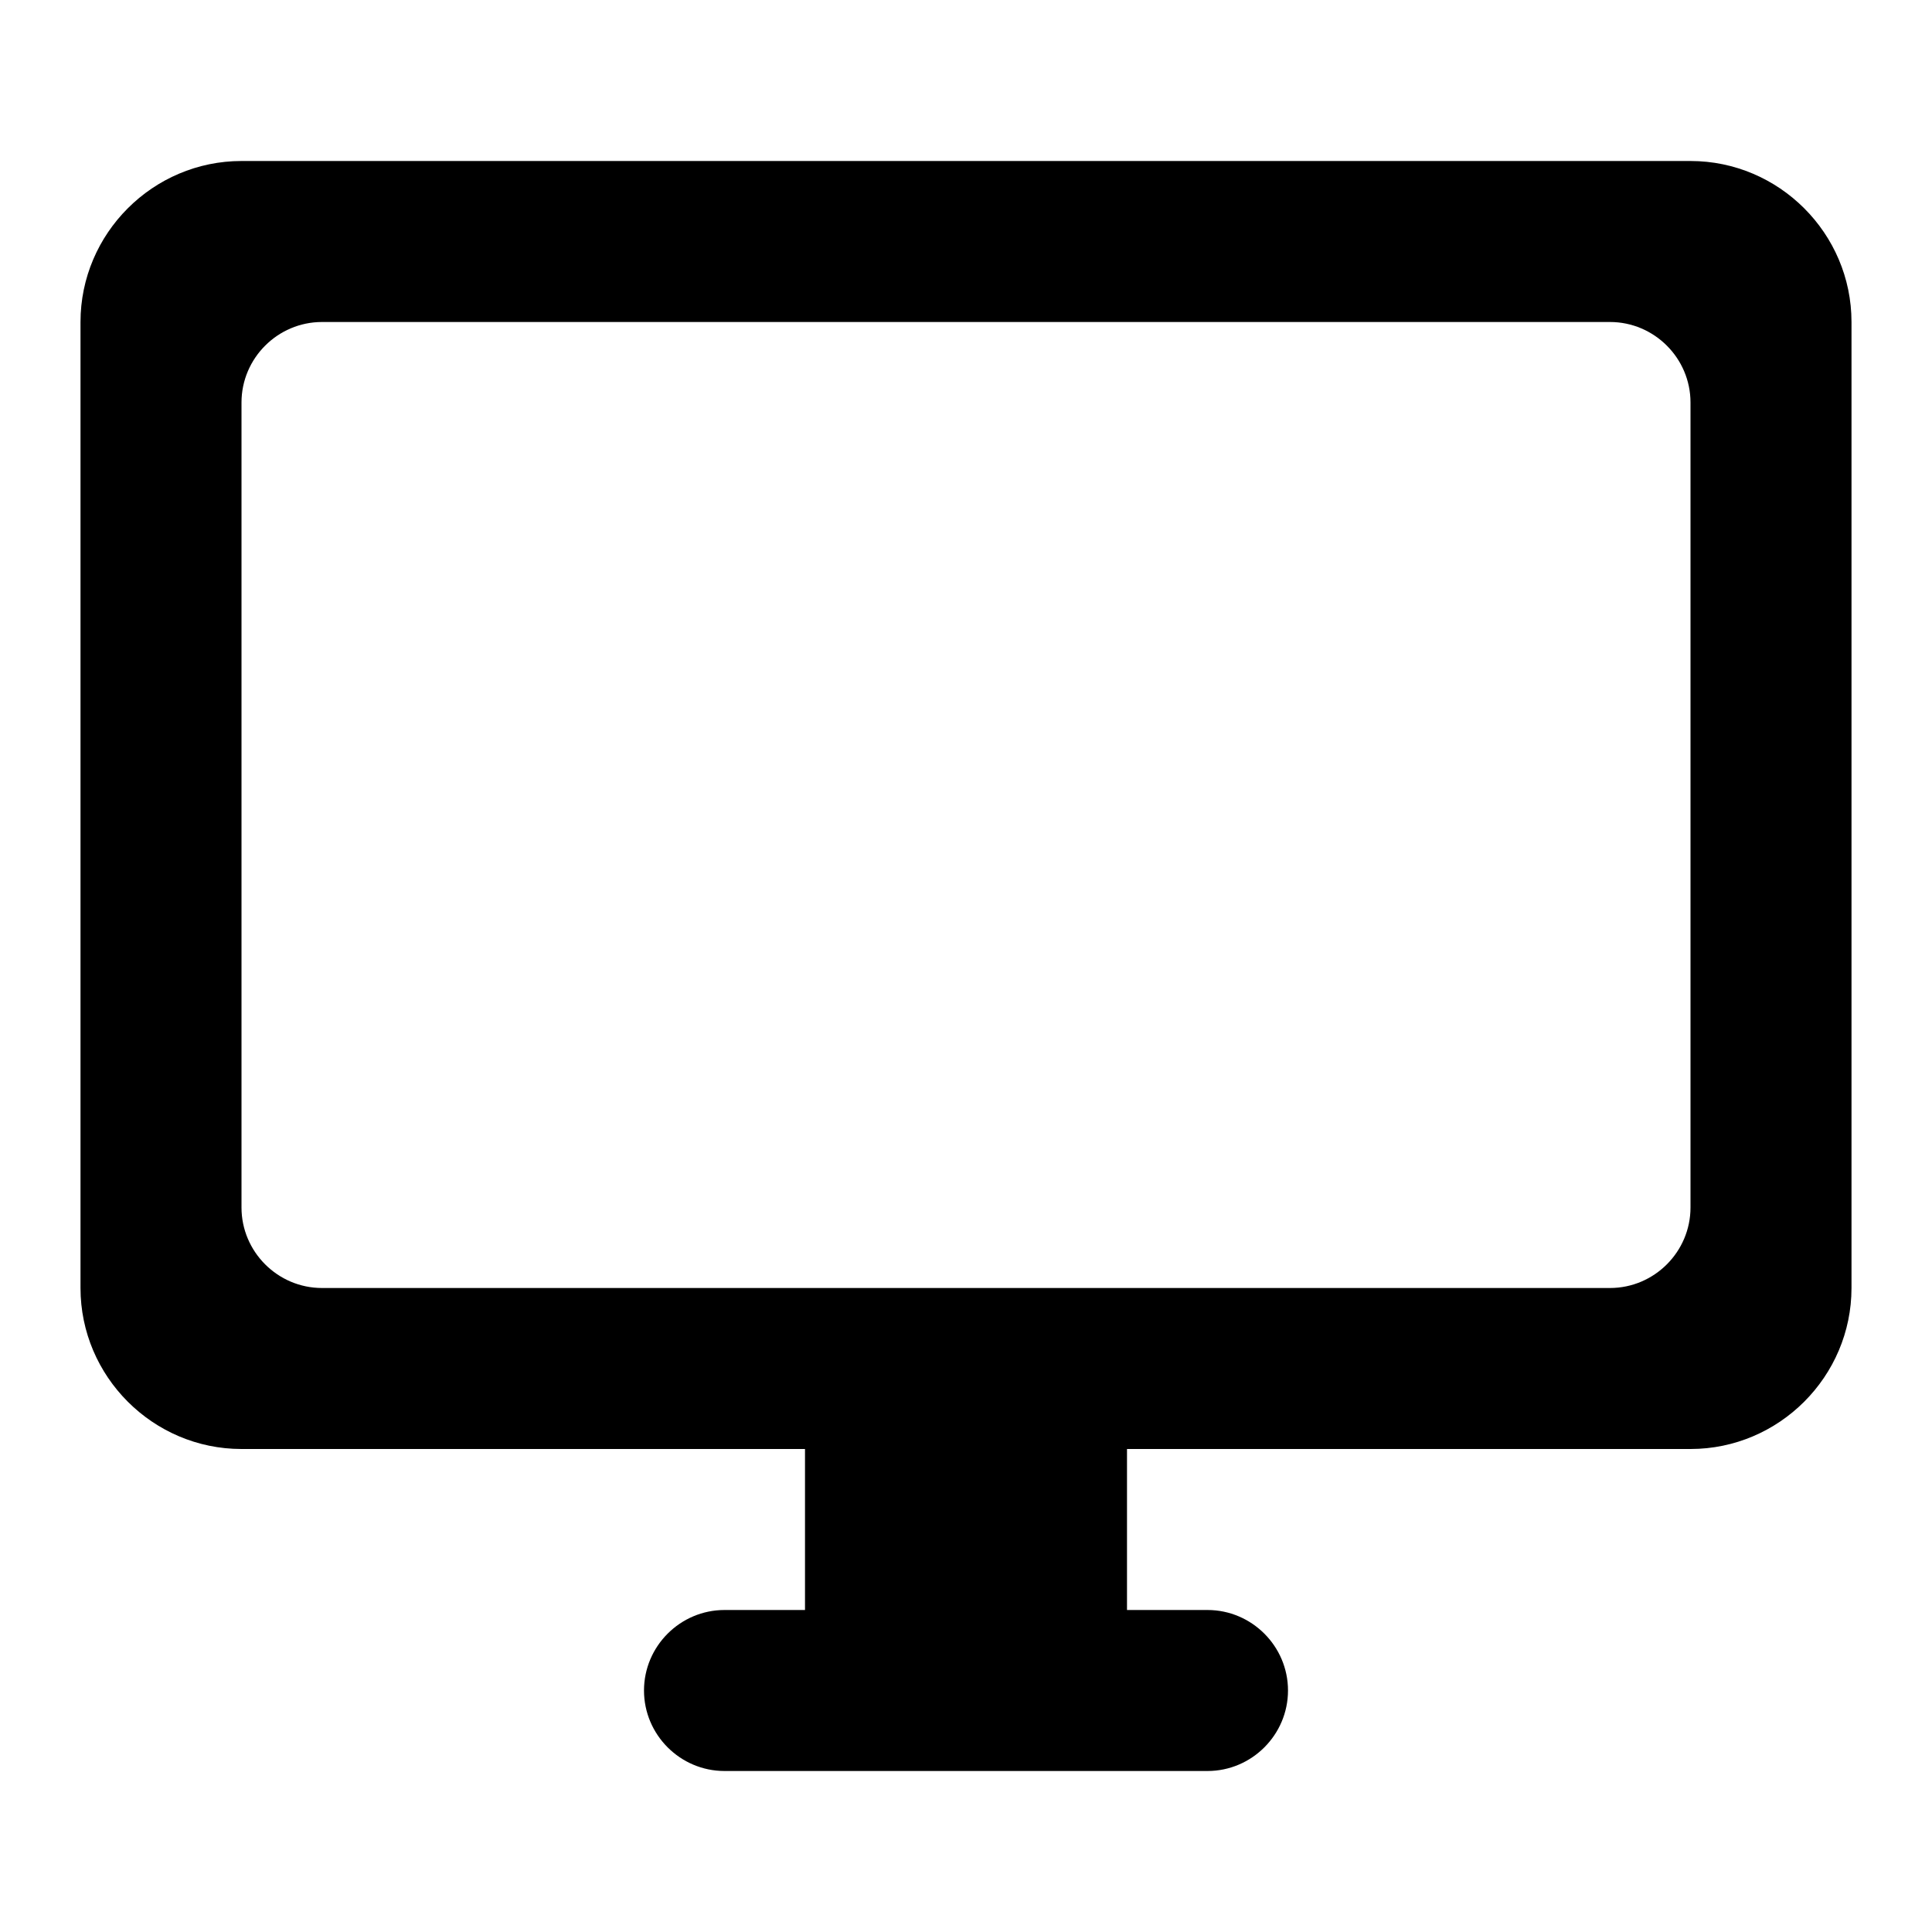
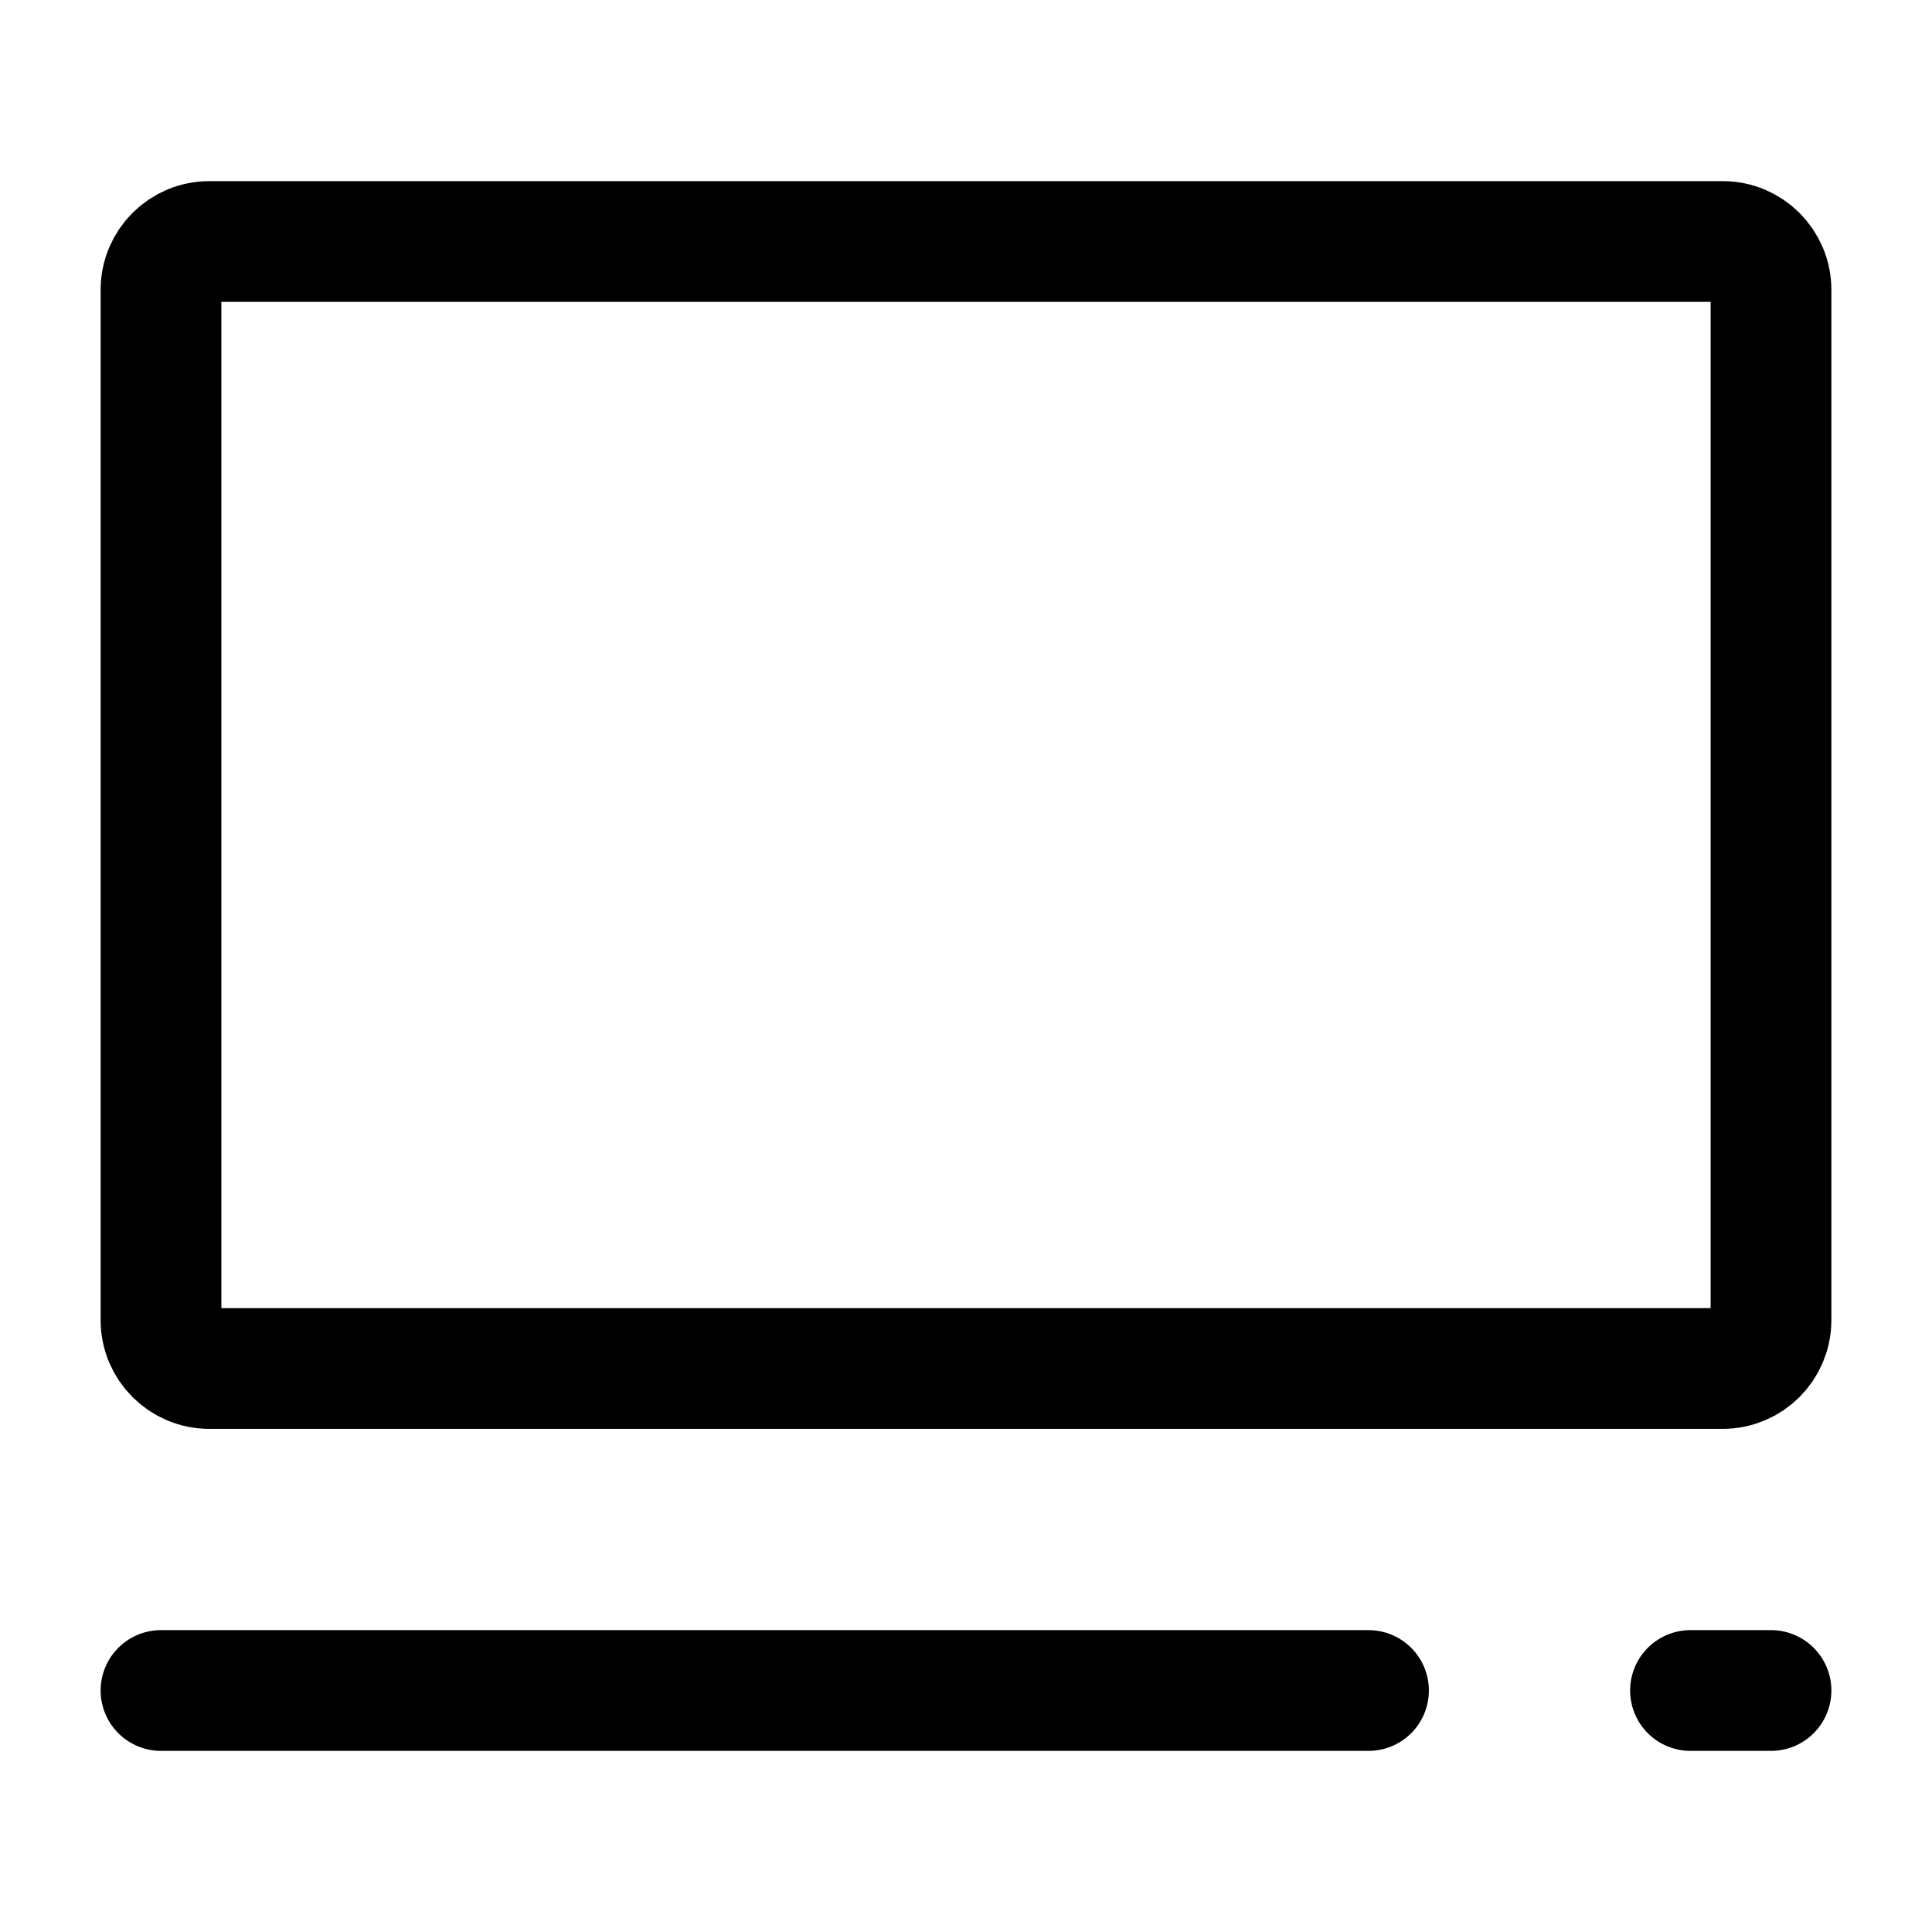
- <svg xmlns="http://www.w3.org/2000/svg" height="24" viewBox="0 0 24 24" width="24">
-   <path fill="#000000" d="M21 2H3c-1.1 0-2 .9-2 2v12c0 1.1.9 2 2 2h7v2H9c-.55 0-1 .45-1 1s.45 1 1 1h6c.55 0 1-.45 1-1s-.45-1-1-1h-1v-2h7c1.1 0 2-.9 2-2V4c0-1.1-.9-2-2-2zm-1 14H4c-.55 0-1-.45-1-1V5c0-.55.45-1 1-1h16c.55 0 1 .45 1 1v10c0 .55-.45 1-1 1z" />
+ <svg xmlns="http://www.w3.org/2000/svg" width="24" height="24" stroke-width="1.5" viewBox="0 0 24 24" fill="none">
+   <path d="M2 21L17 21" stroke="currentColor" stroke-linecap="round" stroke-linejoin="round" />
+   <path d="M21 21L22 21" stroke="currentColor" stroke-linecap="round" stroke-linejoin="round" />
+   <path d="M2 16.4V3.6C2 3.269 2.269 3 2.6 3H21.4C21.731 3 22 3.269 22 3.6V16.4C22 16.731 21.731 17 21.4 17H2.6C2.269 17 2 16.731 2 16.4Z" stroke="currentColor" stroke-width="1.5" />
</svg>
